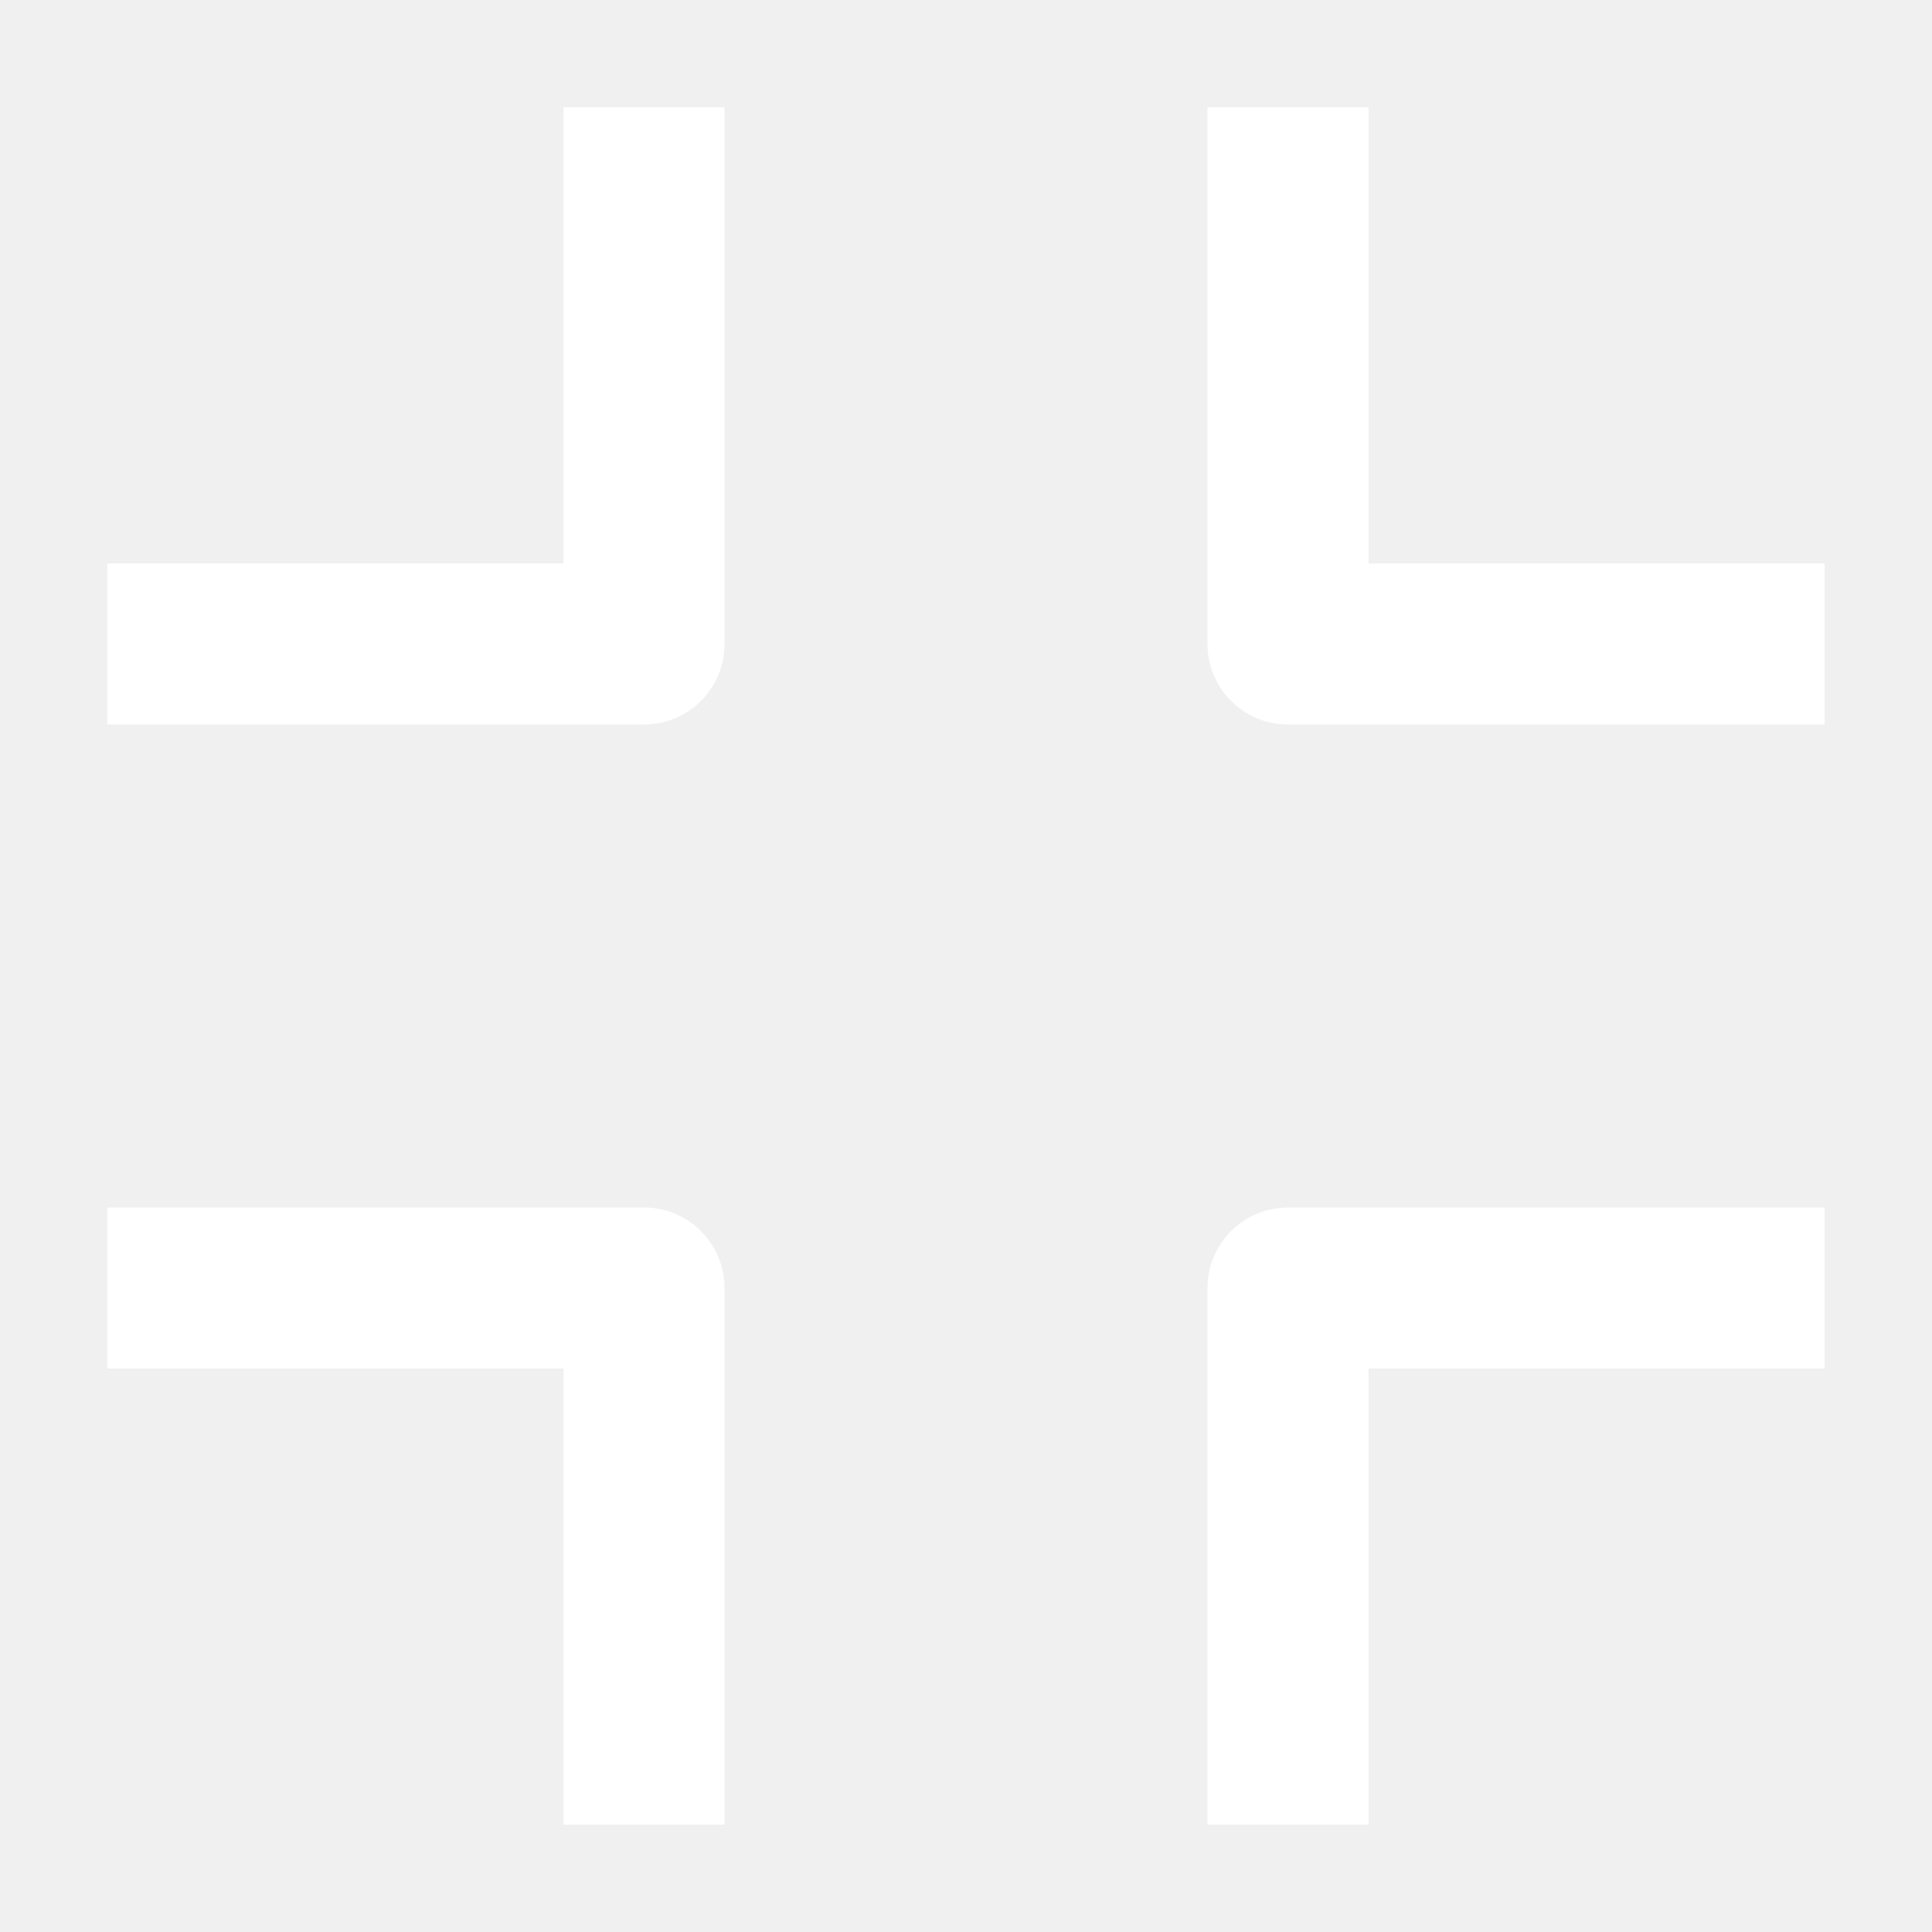
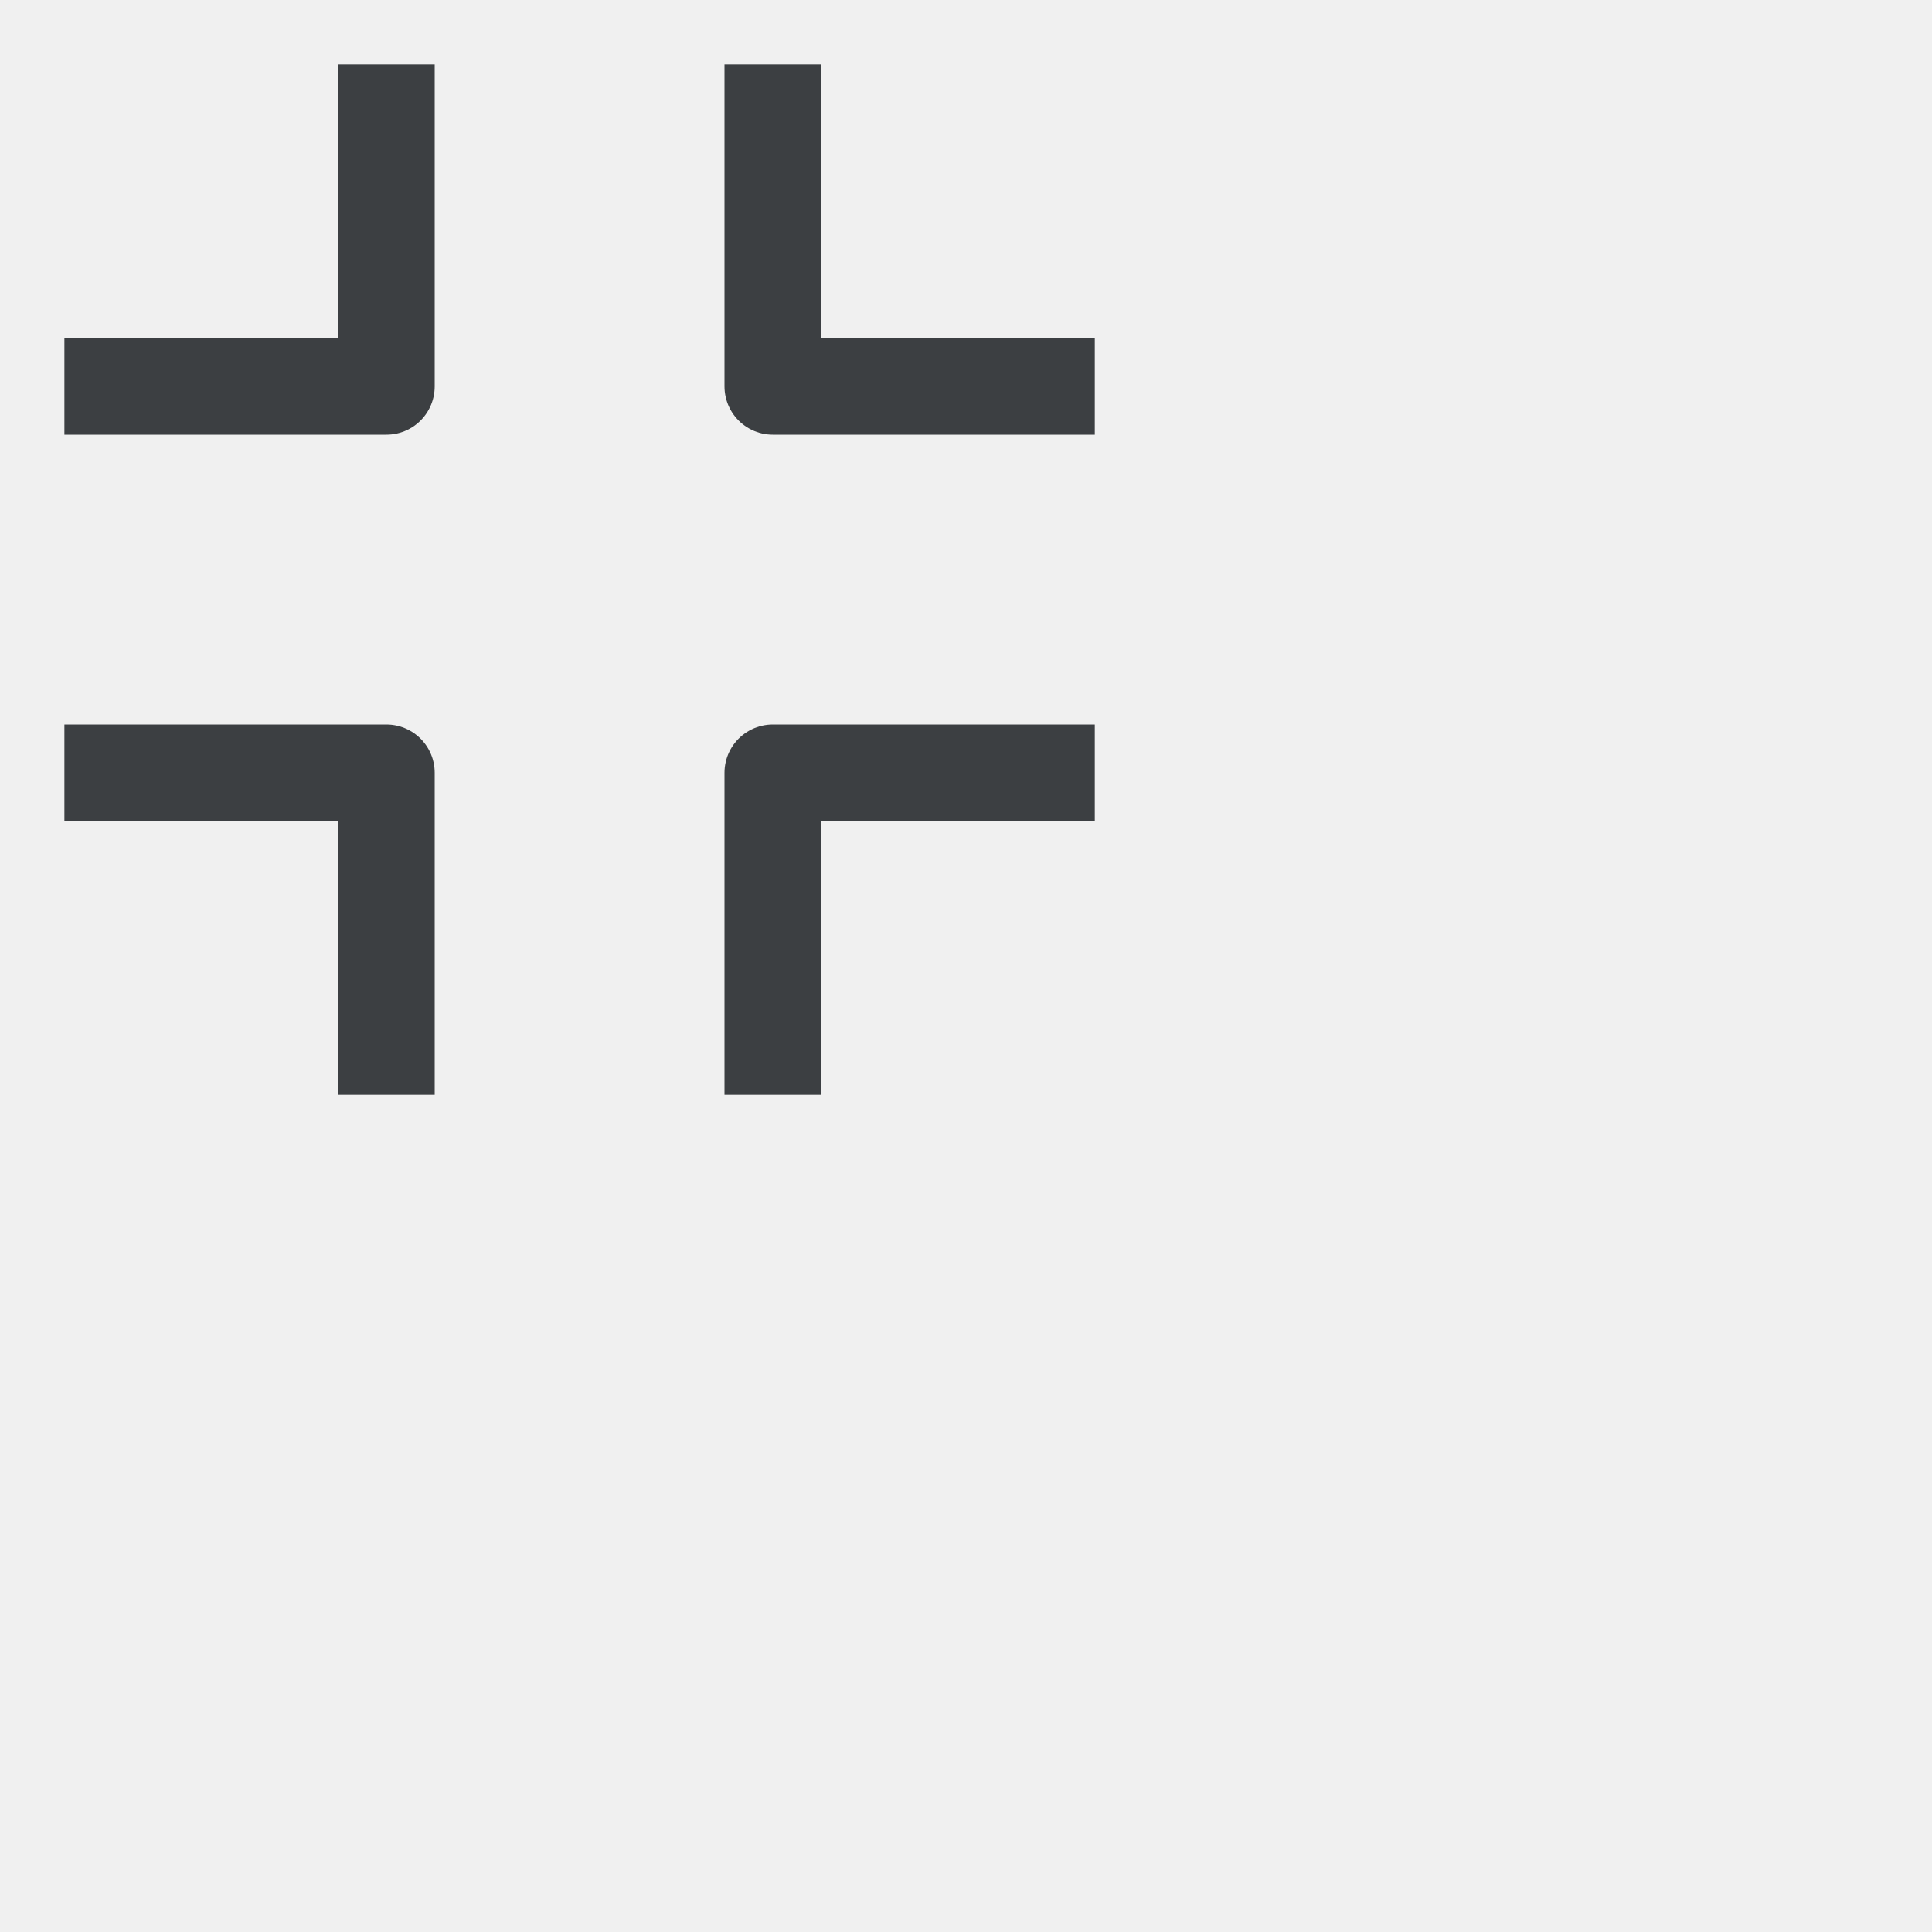
- <svg xmlns="http://www.w3.org/2000/svg" width="18" height="18" viewBox="0 0 18 18" version="1.1" aria-labelledby="fullscreen-exitTitleID fullscreen-exitDescID">
-   <g fill="none" fill-rule="evenodd" stroke="#fff" stroke-linejoin="round" stroke-width="1.5">
-     <path d="m12 1h5v5" transform="matrix(-1 0 0 -1 29 7)" />
-     <path d="m12 12h5v5" transform="matrix(-1 0 0 1 29 0)" />
-     <path d="m1 1h5v5" transform="matrix(1 0 0 -1 0 7)" />
-     <path d="m1 12h5v5" />
+ <svg xmlns="http://www.w3.org/2000/svg" width="30" height="30" aria-labelledby="fullscreen-exitTitleID fullscreen-exitDescID">
+   <g fill="none" fill-rule="evenodd" stroke="#3c3f42" stroke-linejoin="round" stroke-width="1.5">
+     <path d="M17 6h-5V1M17 12h-5v5M1 6h5V1M1 12h5v5" />
  </g>
</svg>
